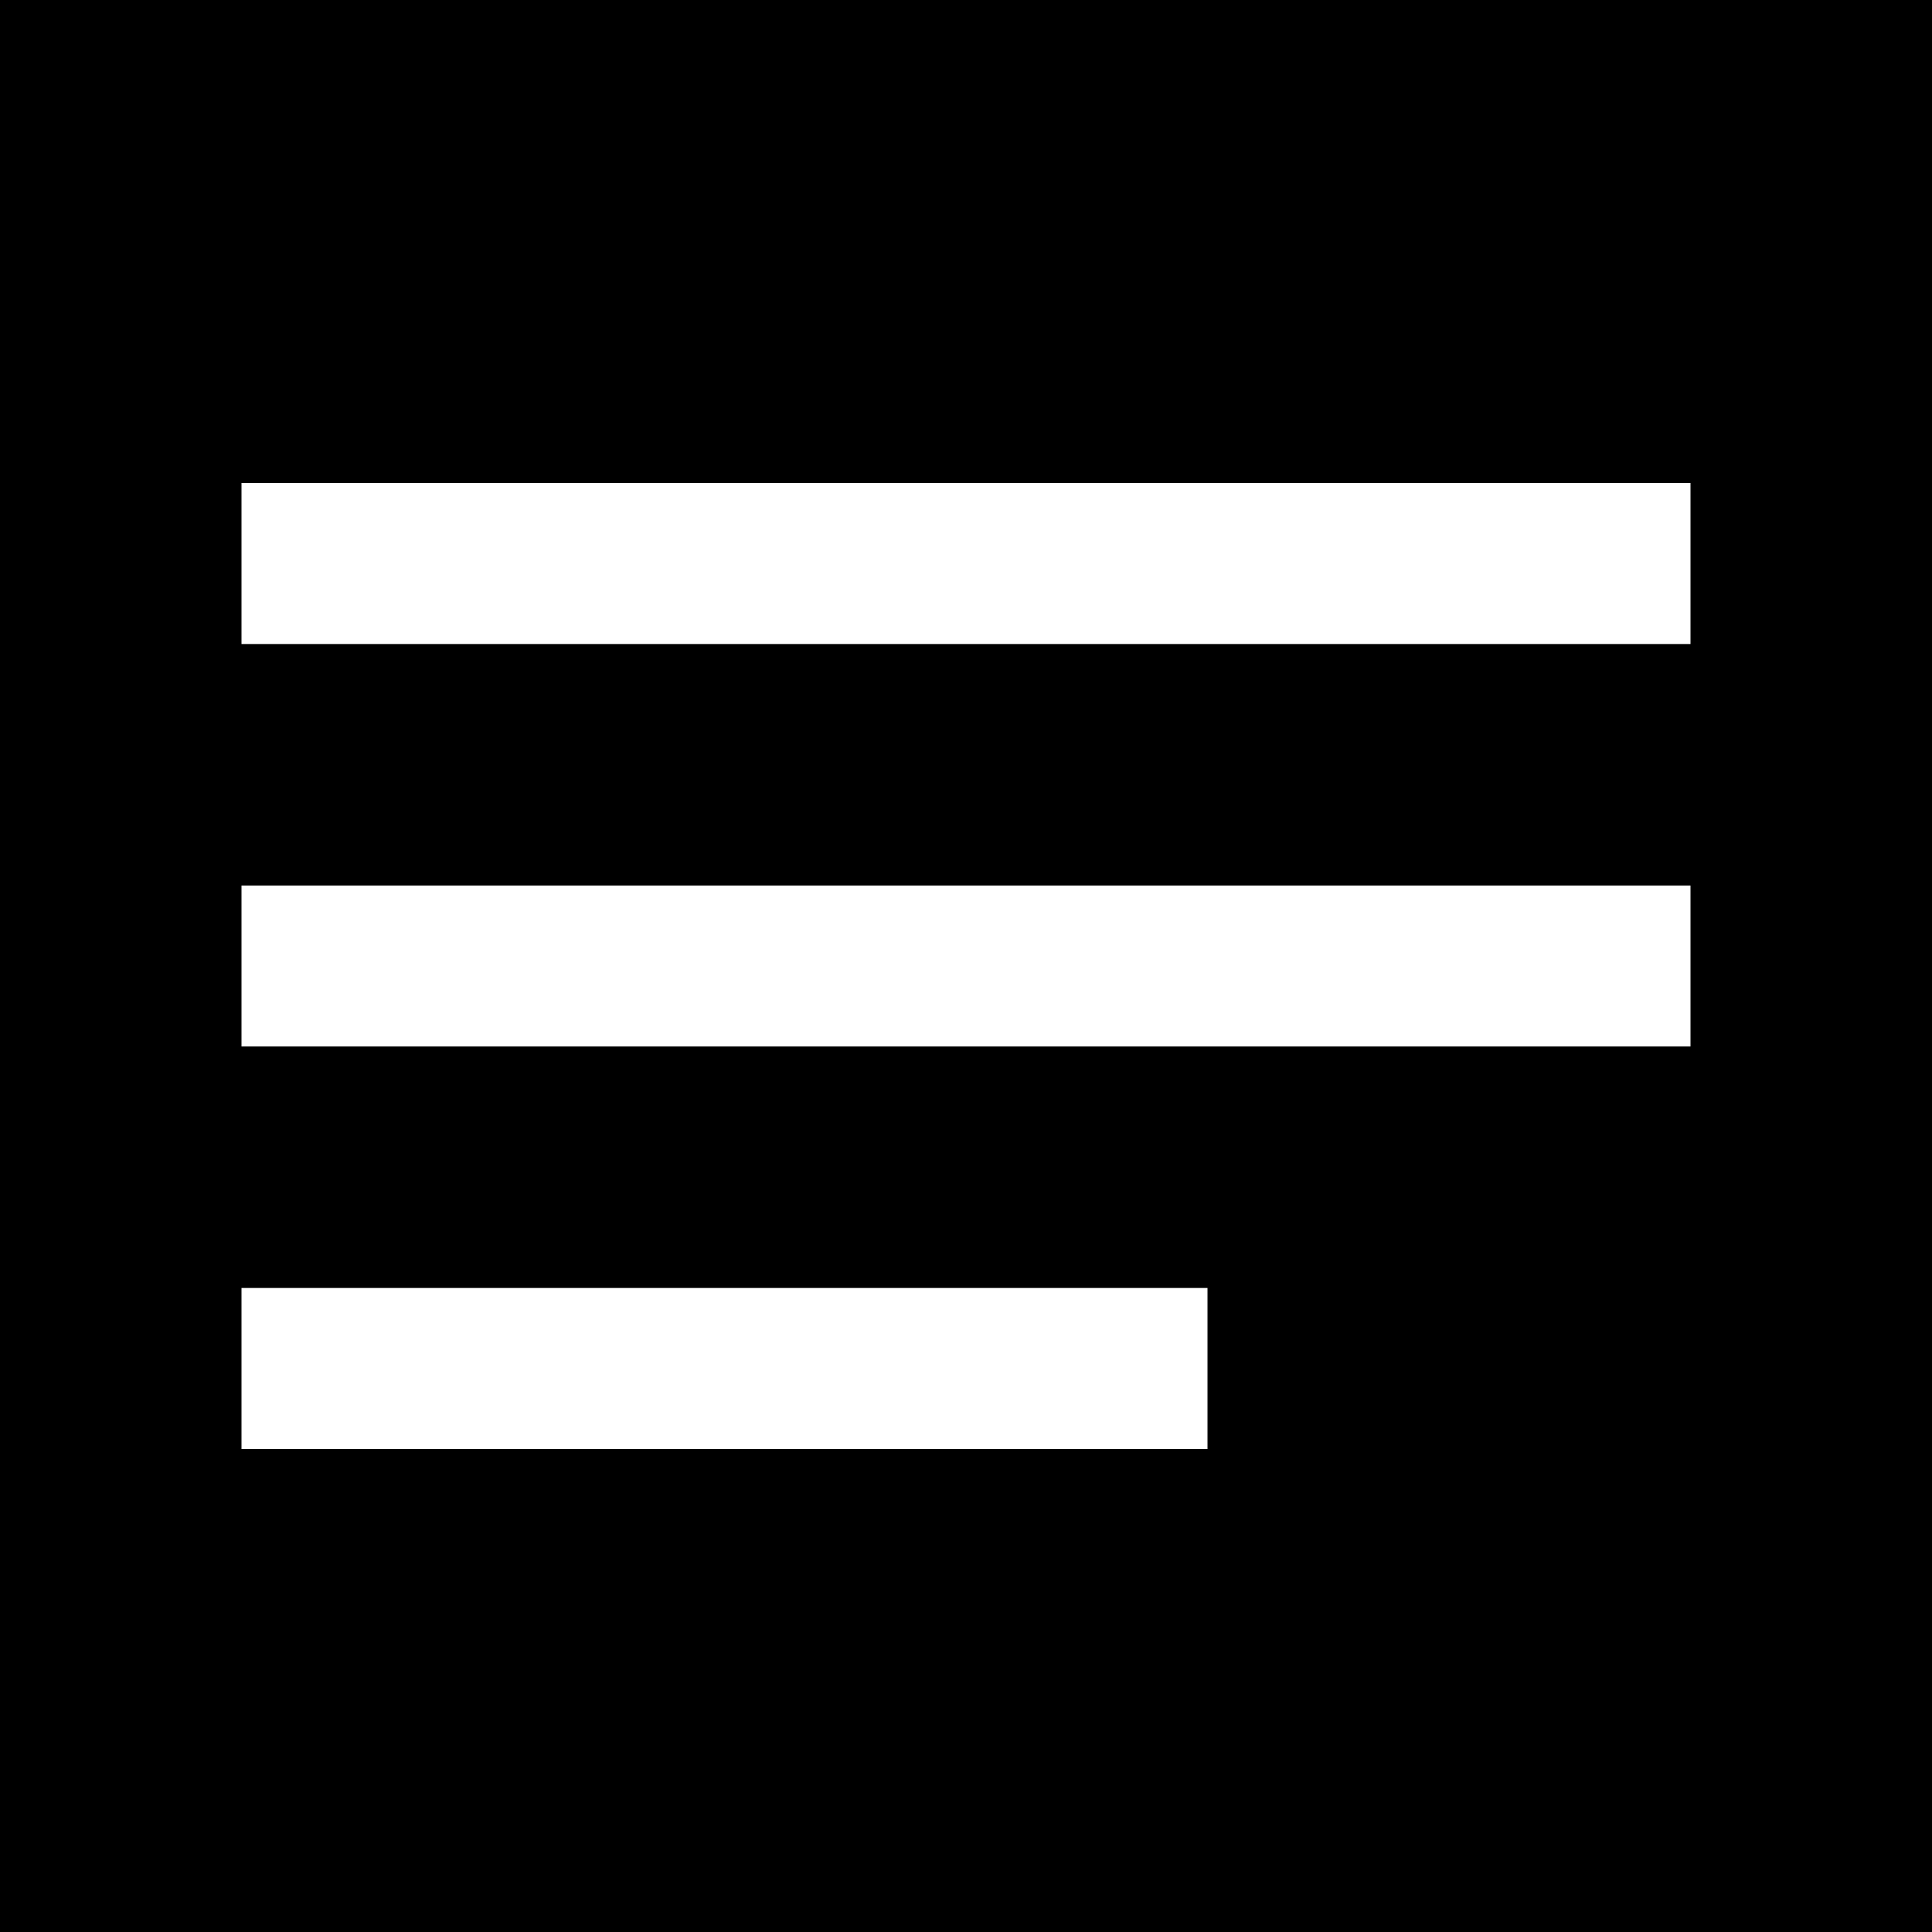
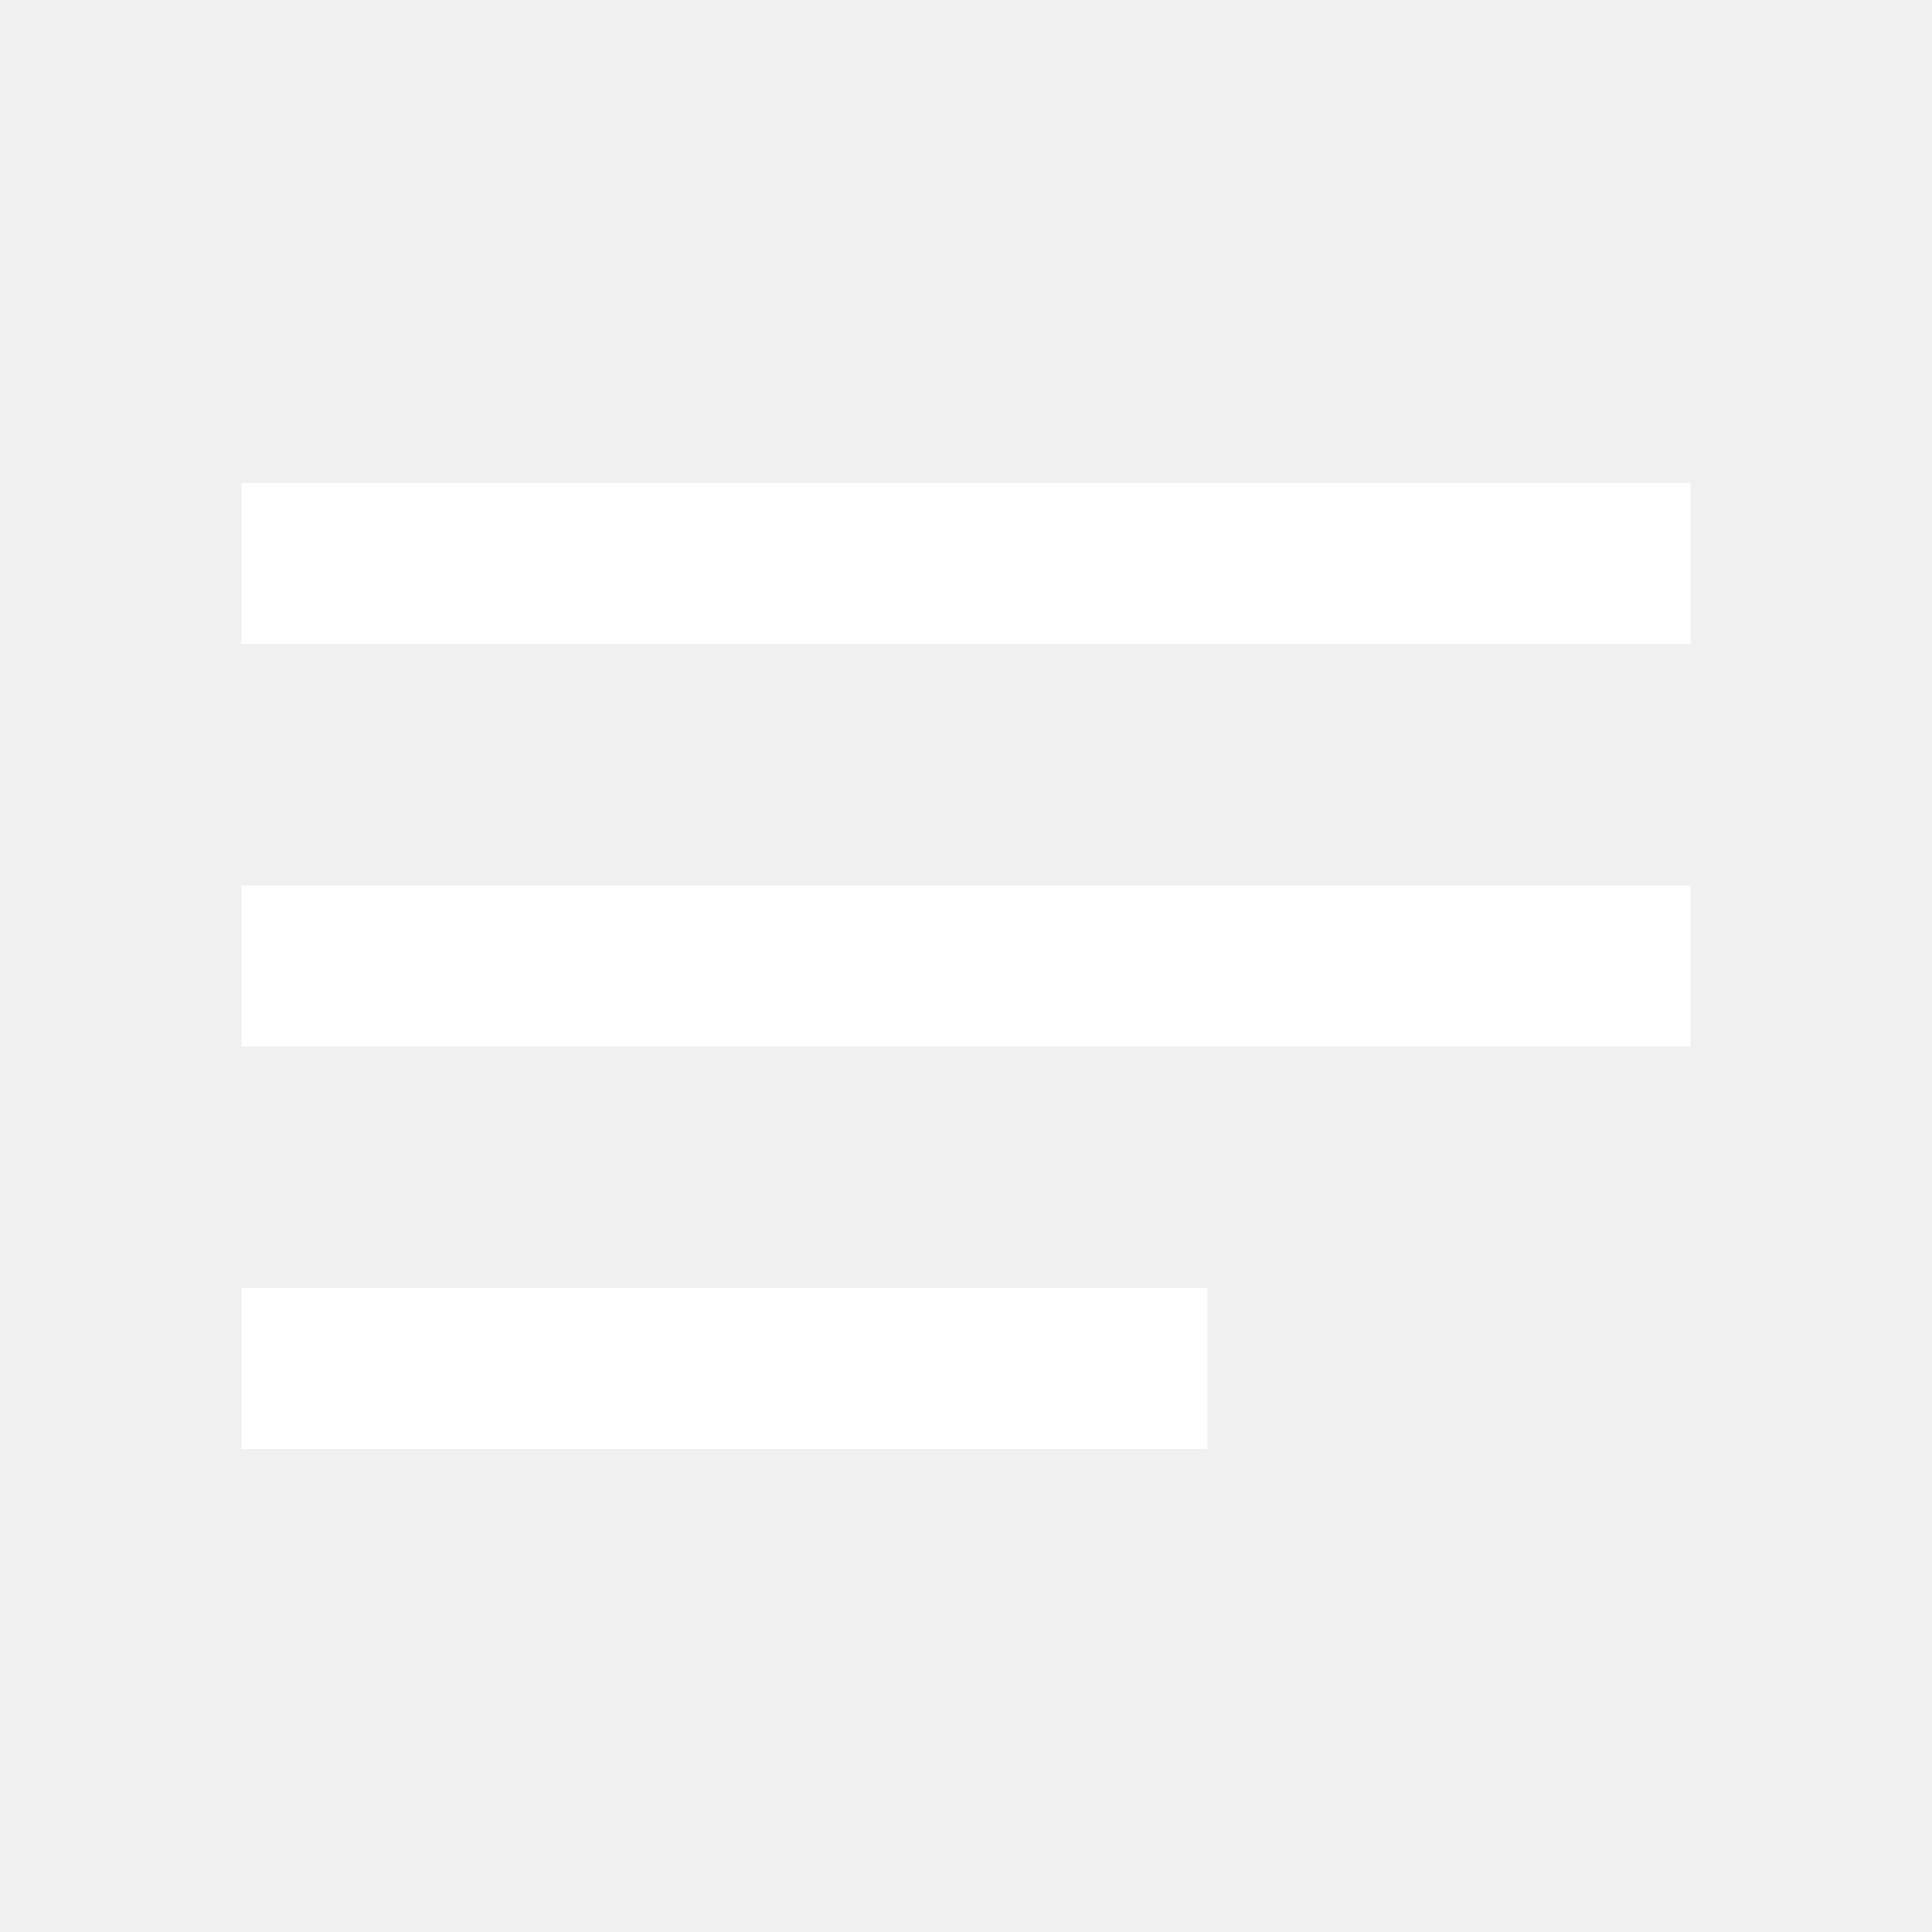
<svg xmlns="http://www.w3.org/2000/svg" width="32px" height="32px" viewBox="0 0 32 32" version="1.1">
  <g id="ic_log_list" stroke="none" stroke-width="1" fill="none" fill-rule="evenodd">
-     <rect fill="#000000" x="0" y="0" width="32" height="32" />
    <g id="notes-24px">
      <polygon id="Path" points="0 0 32 0 32 32 0 32" />
      <path d="M4,24 L20,24 L20,21.333 L4,21.333 L4,24 Z M4,8 L4,10.667 L28,10.667 L28,8 L4,8 Z M4,17.333 L28,17.333 L28,14.667 L4,14.667 L4,17.333 Z" id="Shape" fill="#FFFFFF" fill-rule="nonzero" />
    </g>
  </g>
</svg>
